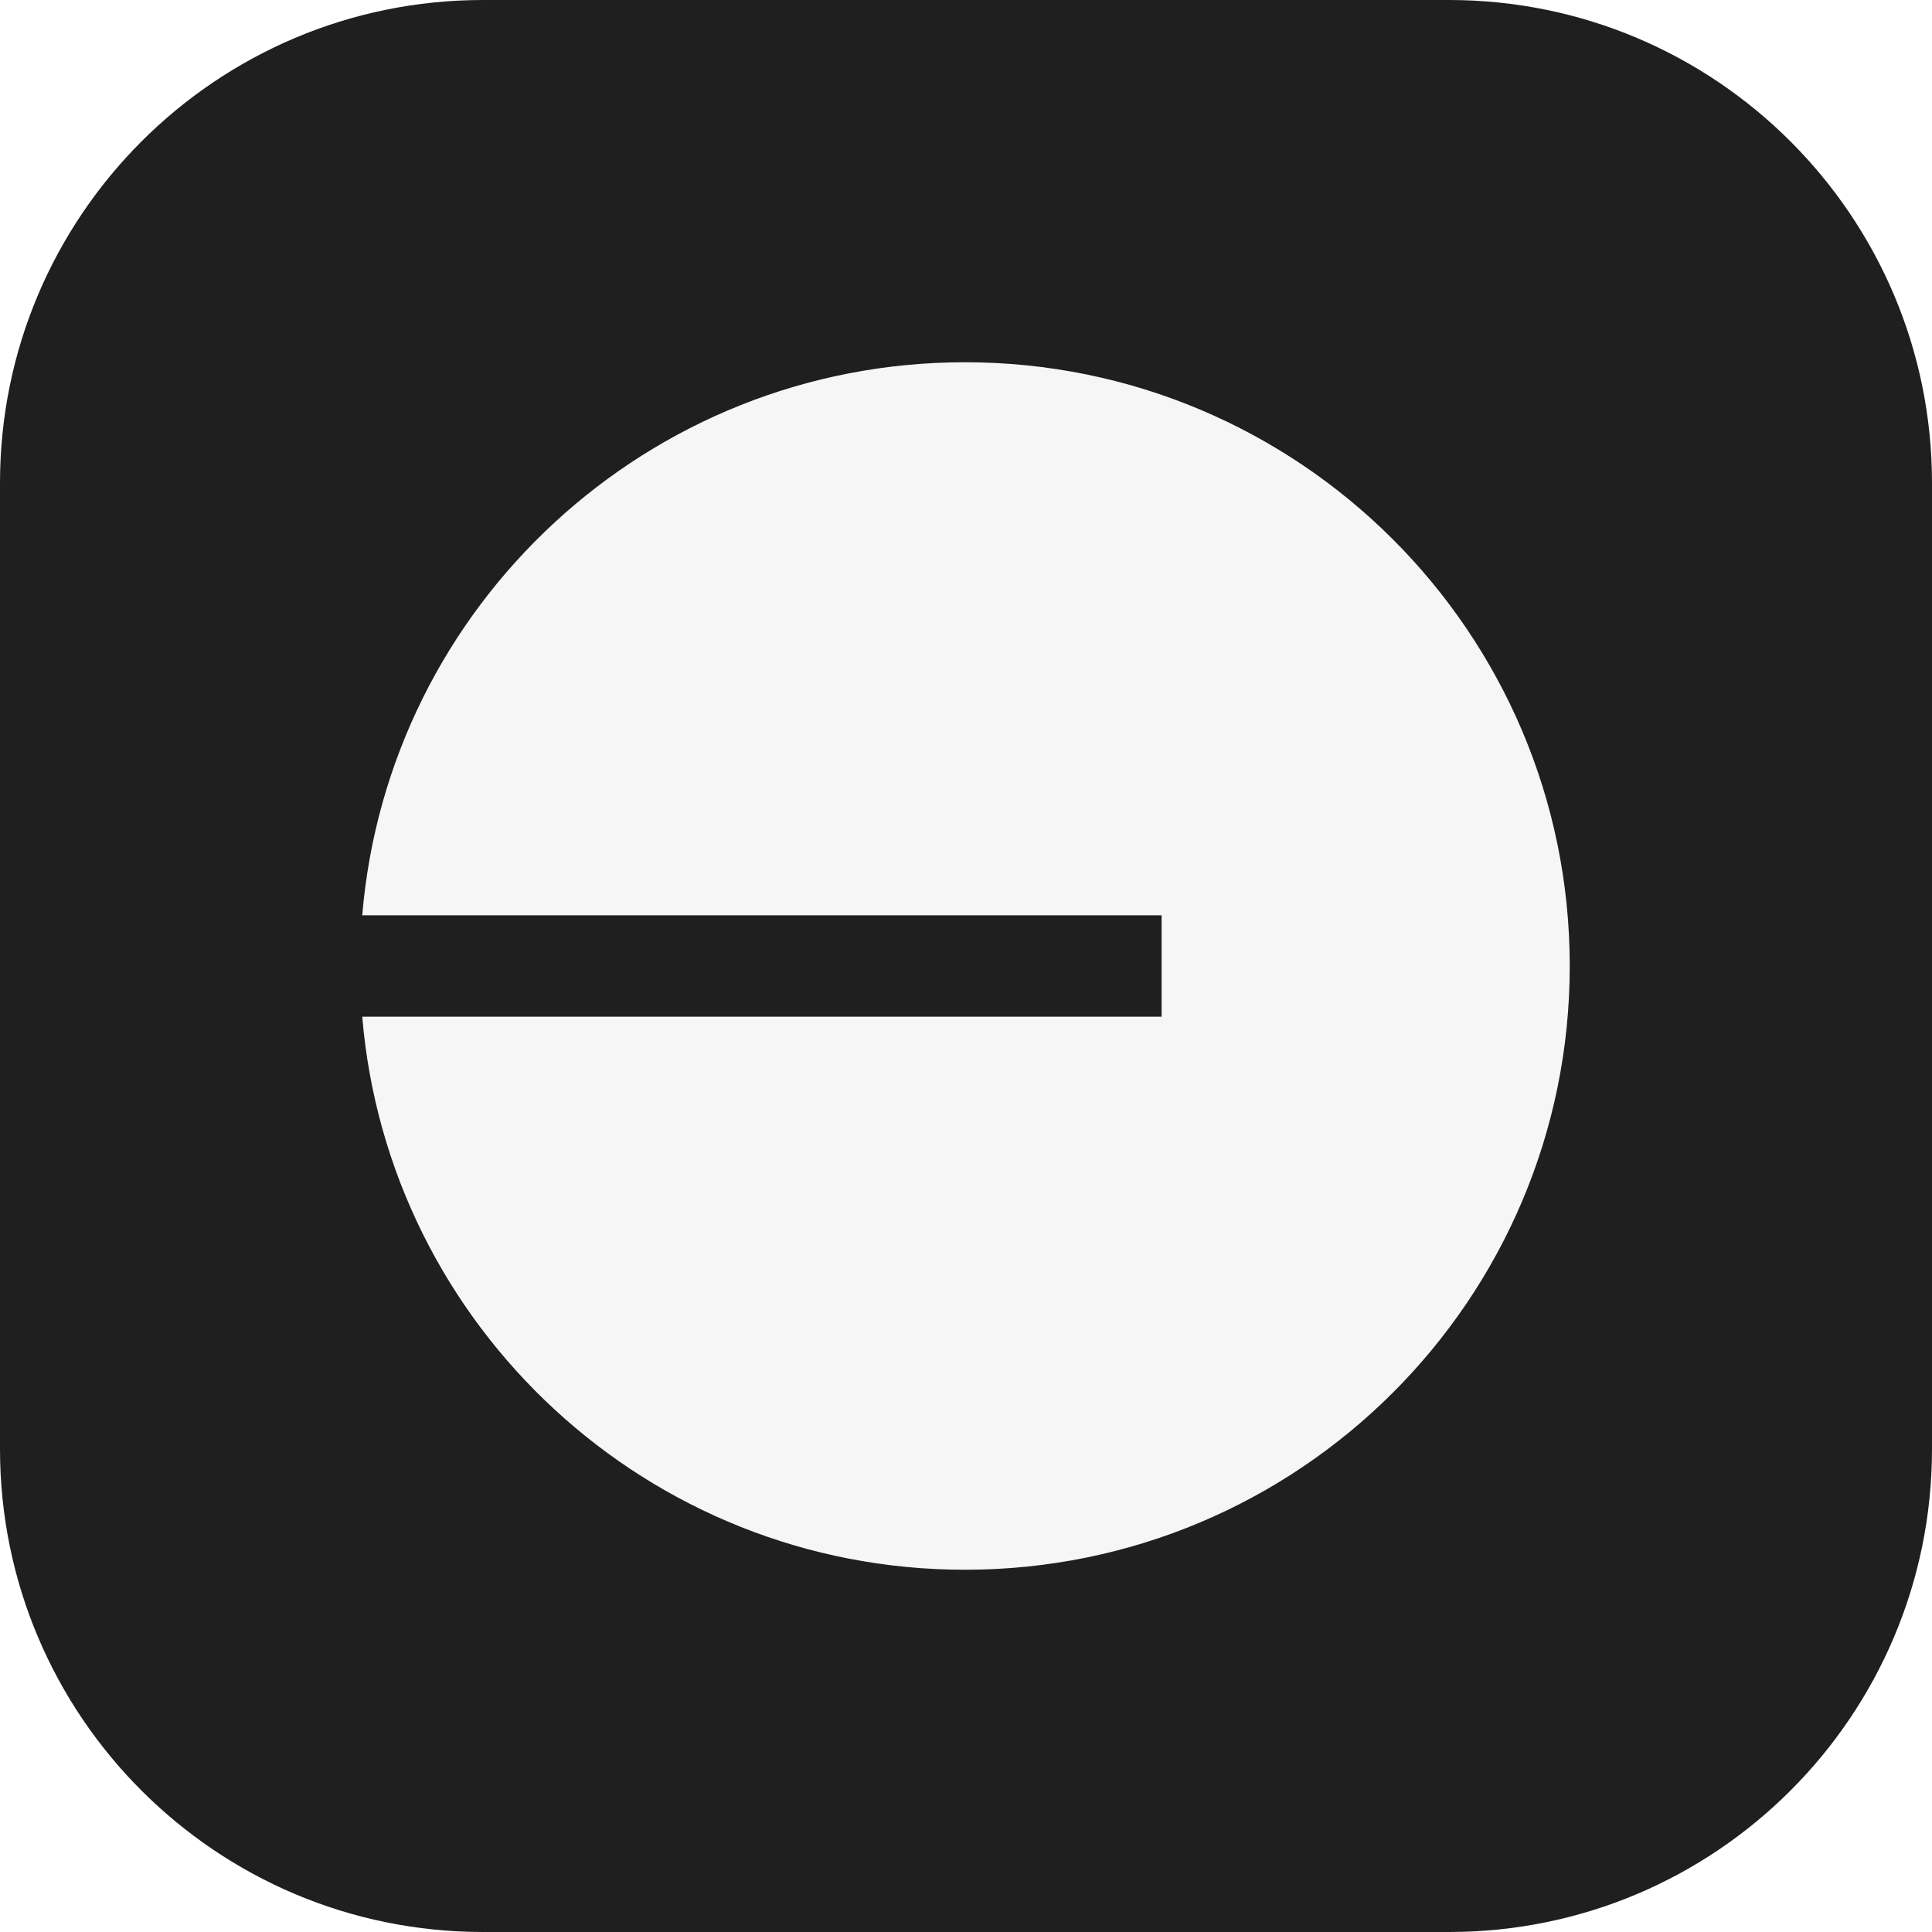
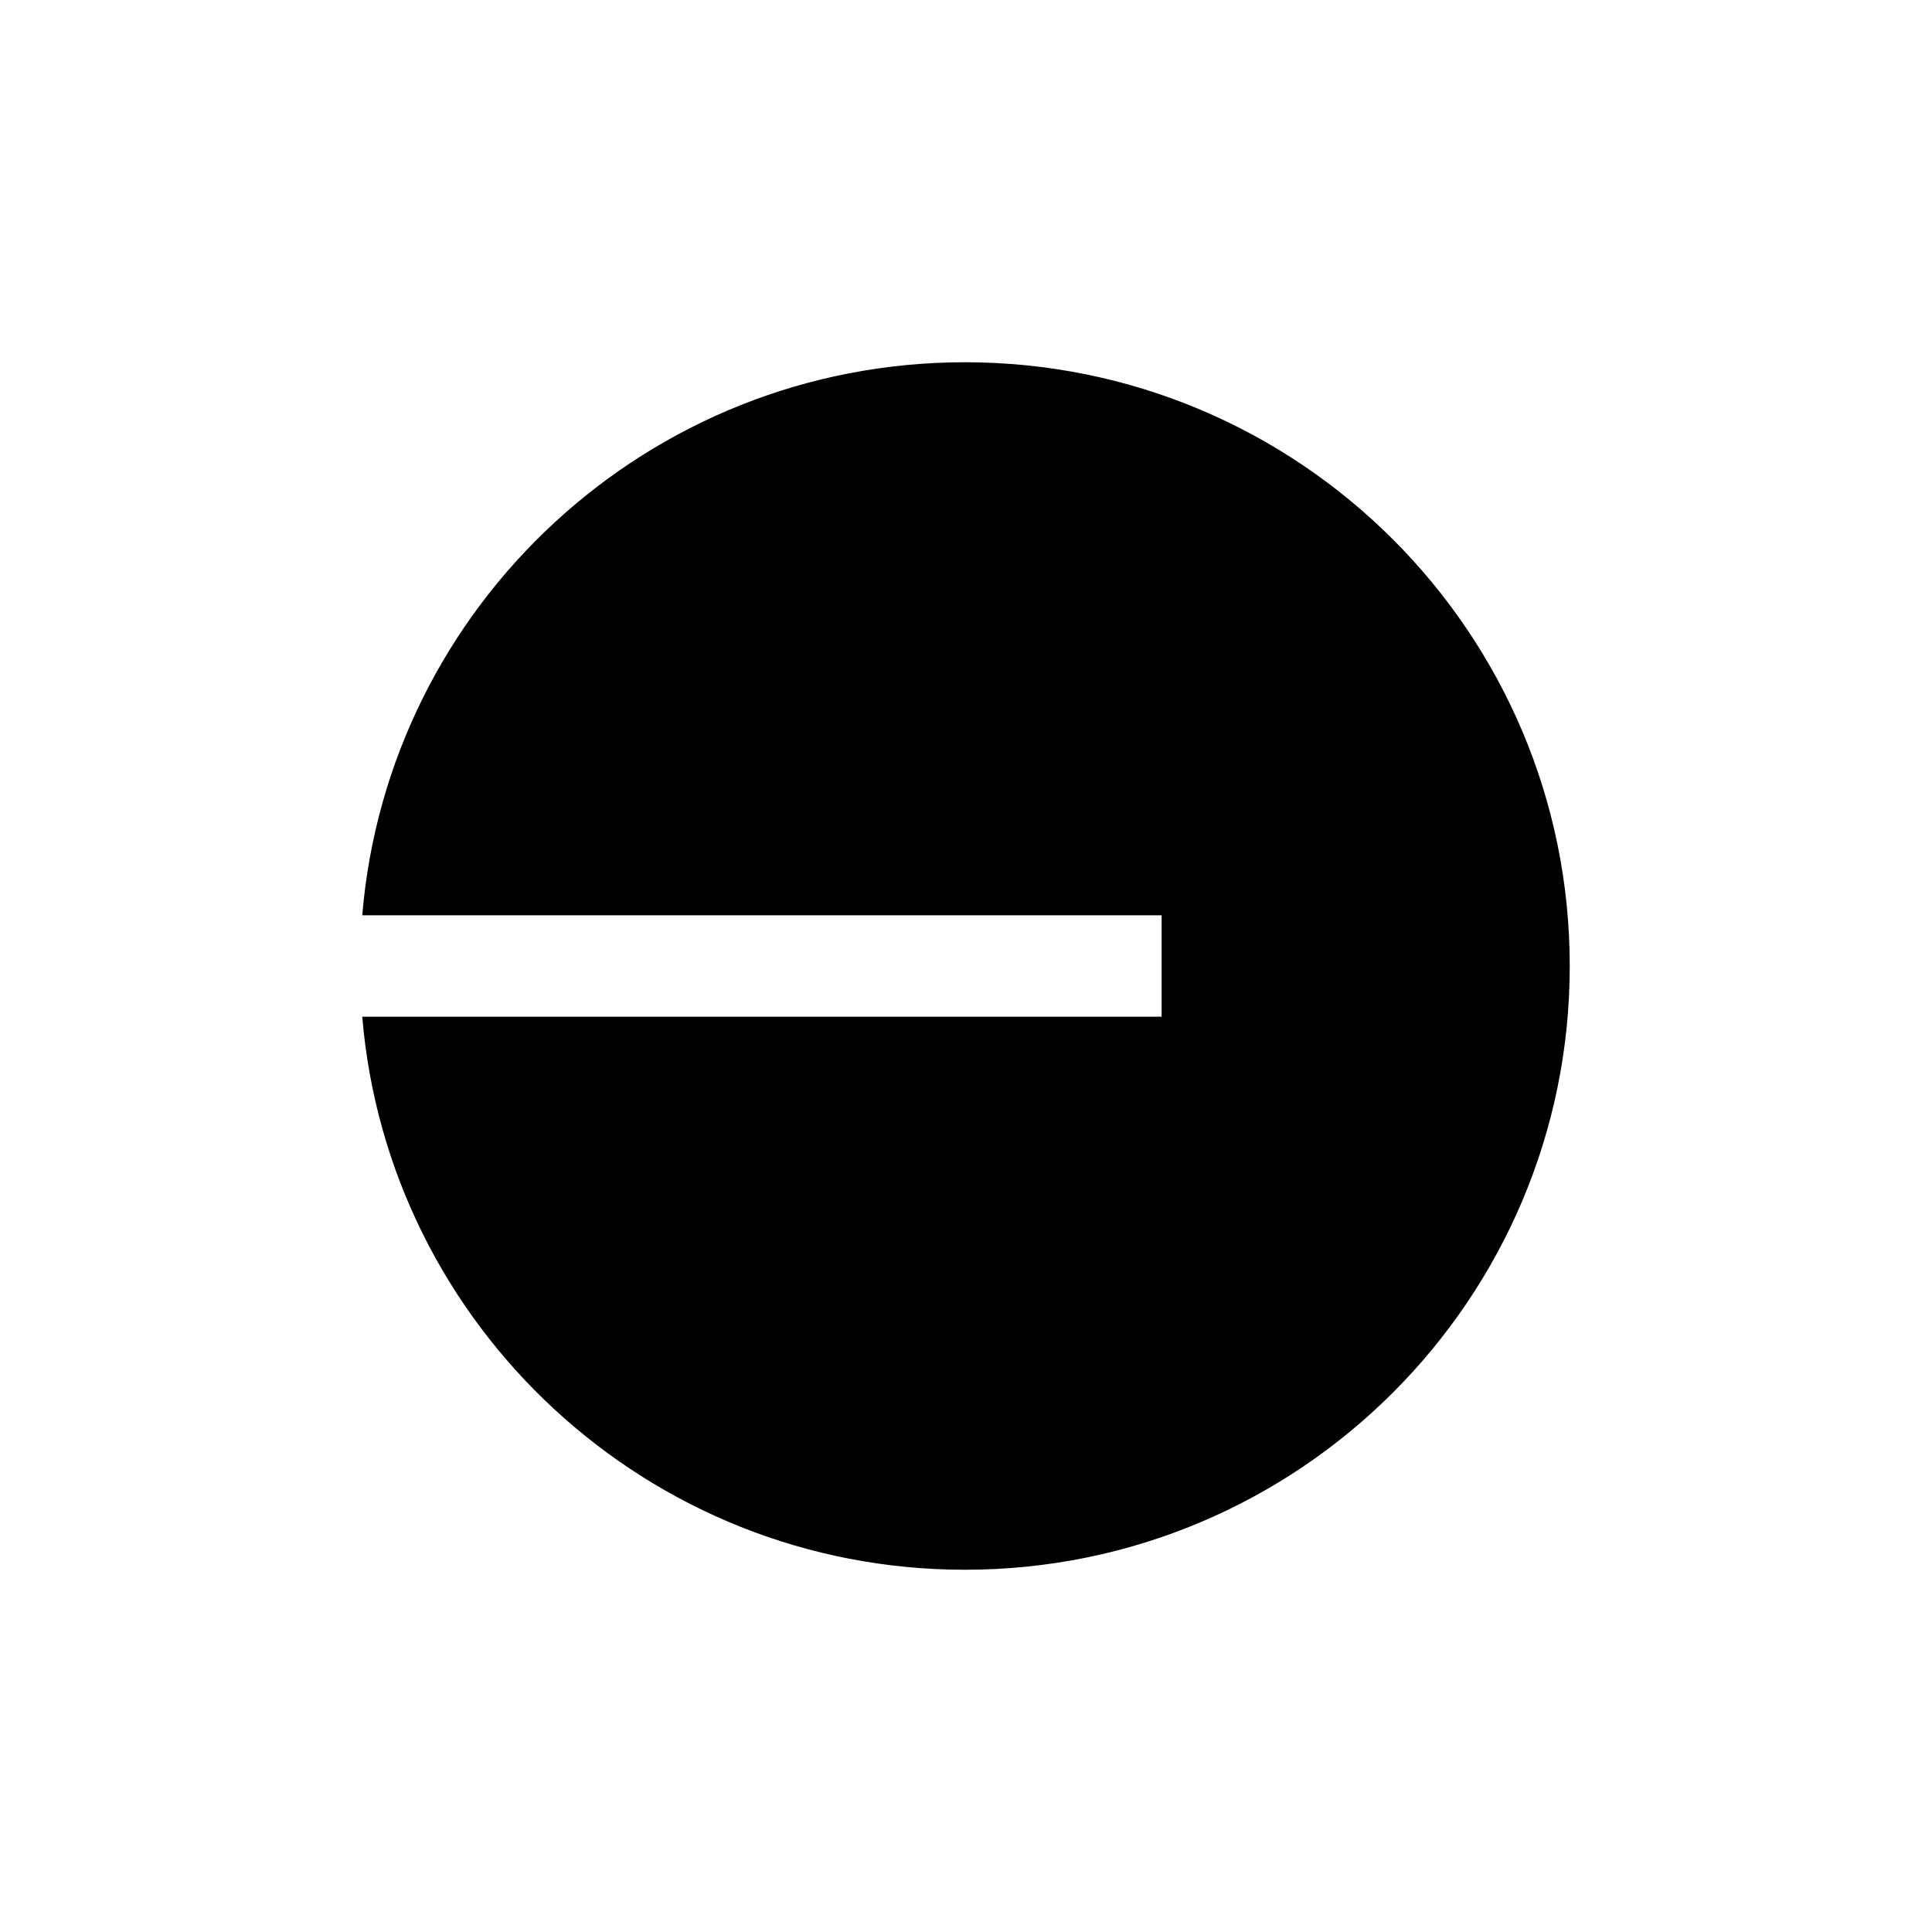
<svg xmlns="http://www.w3.org/2000/svg" fill="none" viewBox="0 0 32 32">
-   <path fill="#1f1f1f" d="M0 8a8 8 0 0 1 8-8h16a8 8 0 0 1 8 8v16a8 8 0 0 1-8 8H8a8 8 0 0 1-8-8z" />
-   <path fill="#f6f6f6" d="M15.983 26C21.515 26 26 21.523 26 16S21.515 6 15.983 6C10.733 6 6.428 10.03 6 15.16h13.24v1.68H6c.428 5.13 4.734 9.16 9.983 9.16" />
+   <path fill="currentColor" d="M15.983 26C21.515 26 26 21.523 26 16S21.515 6 15.983 6C10.733 6 6.428 10.03 6 15.16h13.24v1.68H6c.428 5.13 4.734 9.16 9.983 9.16" />
</svg>
